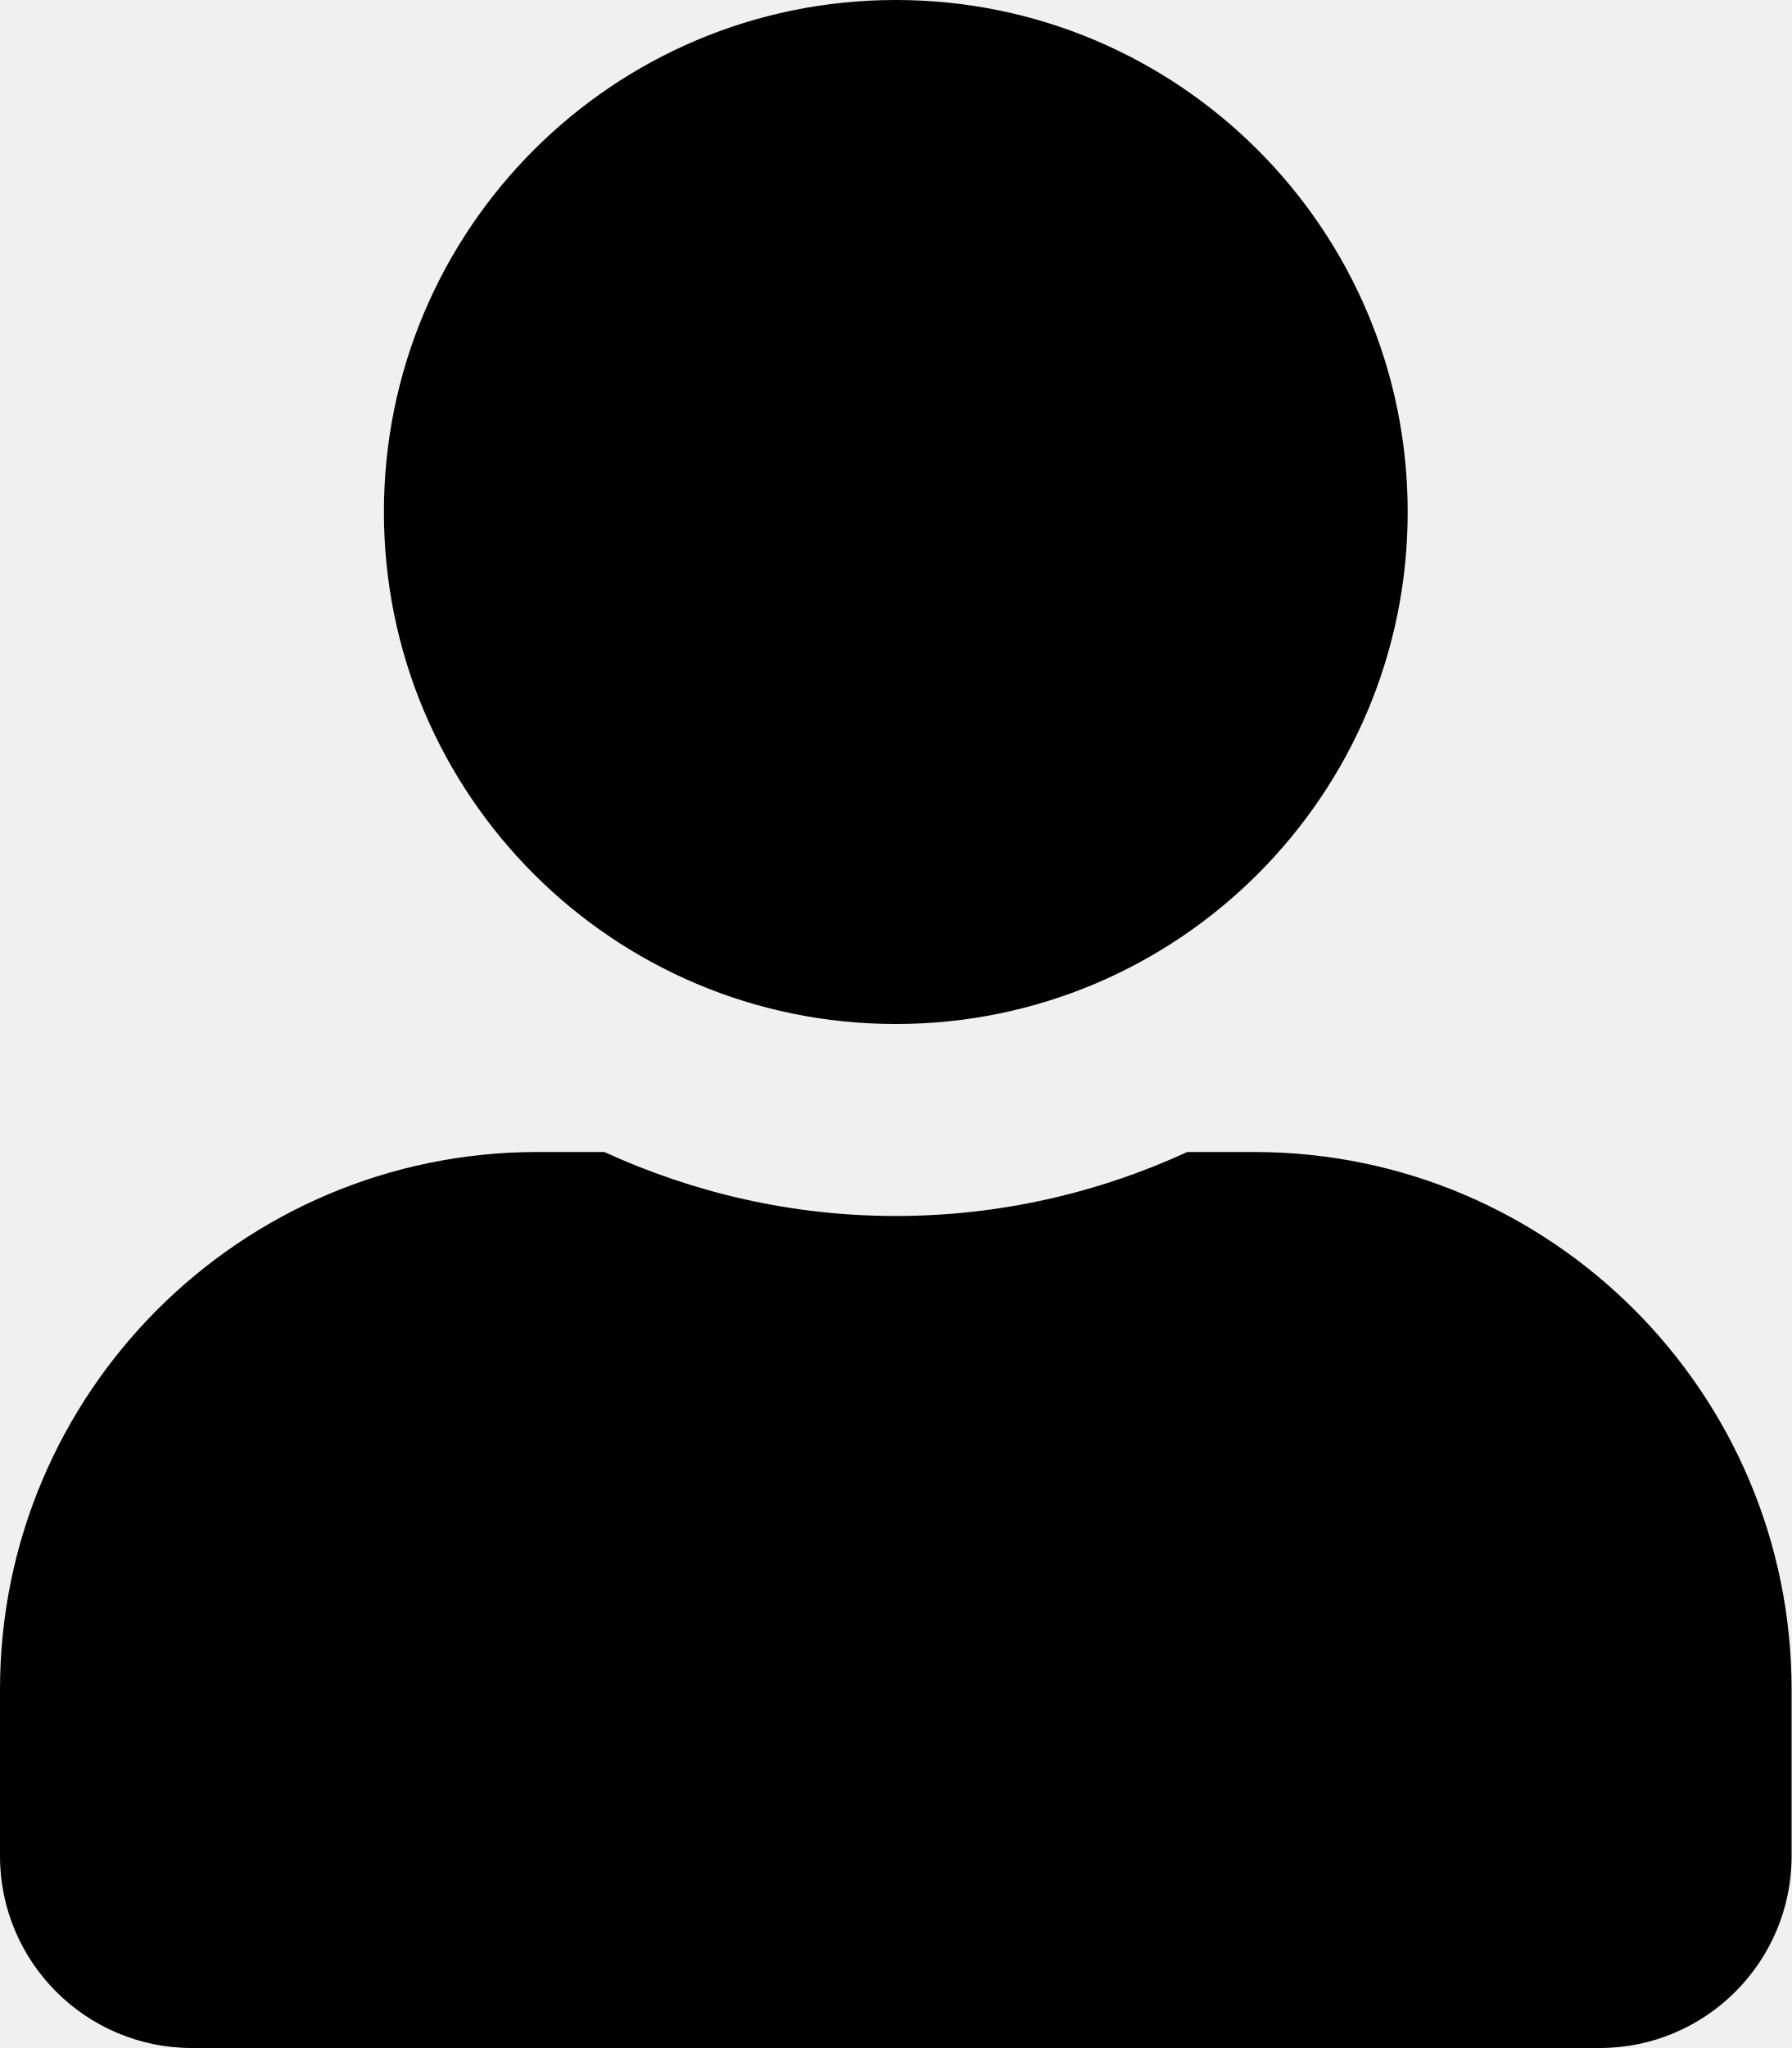
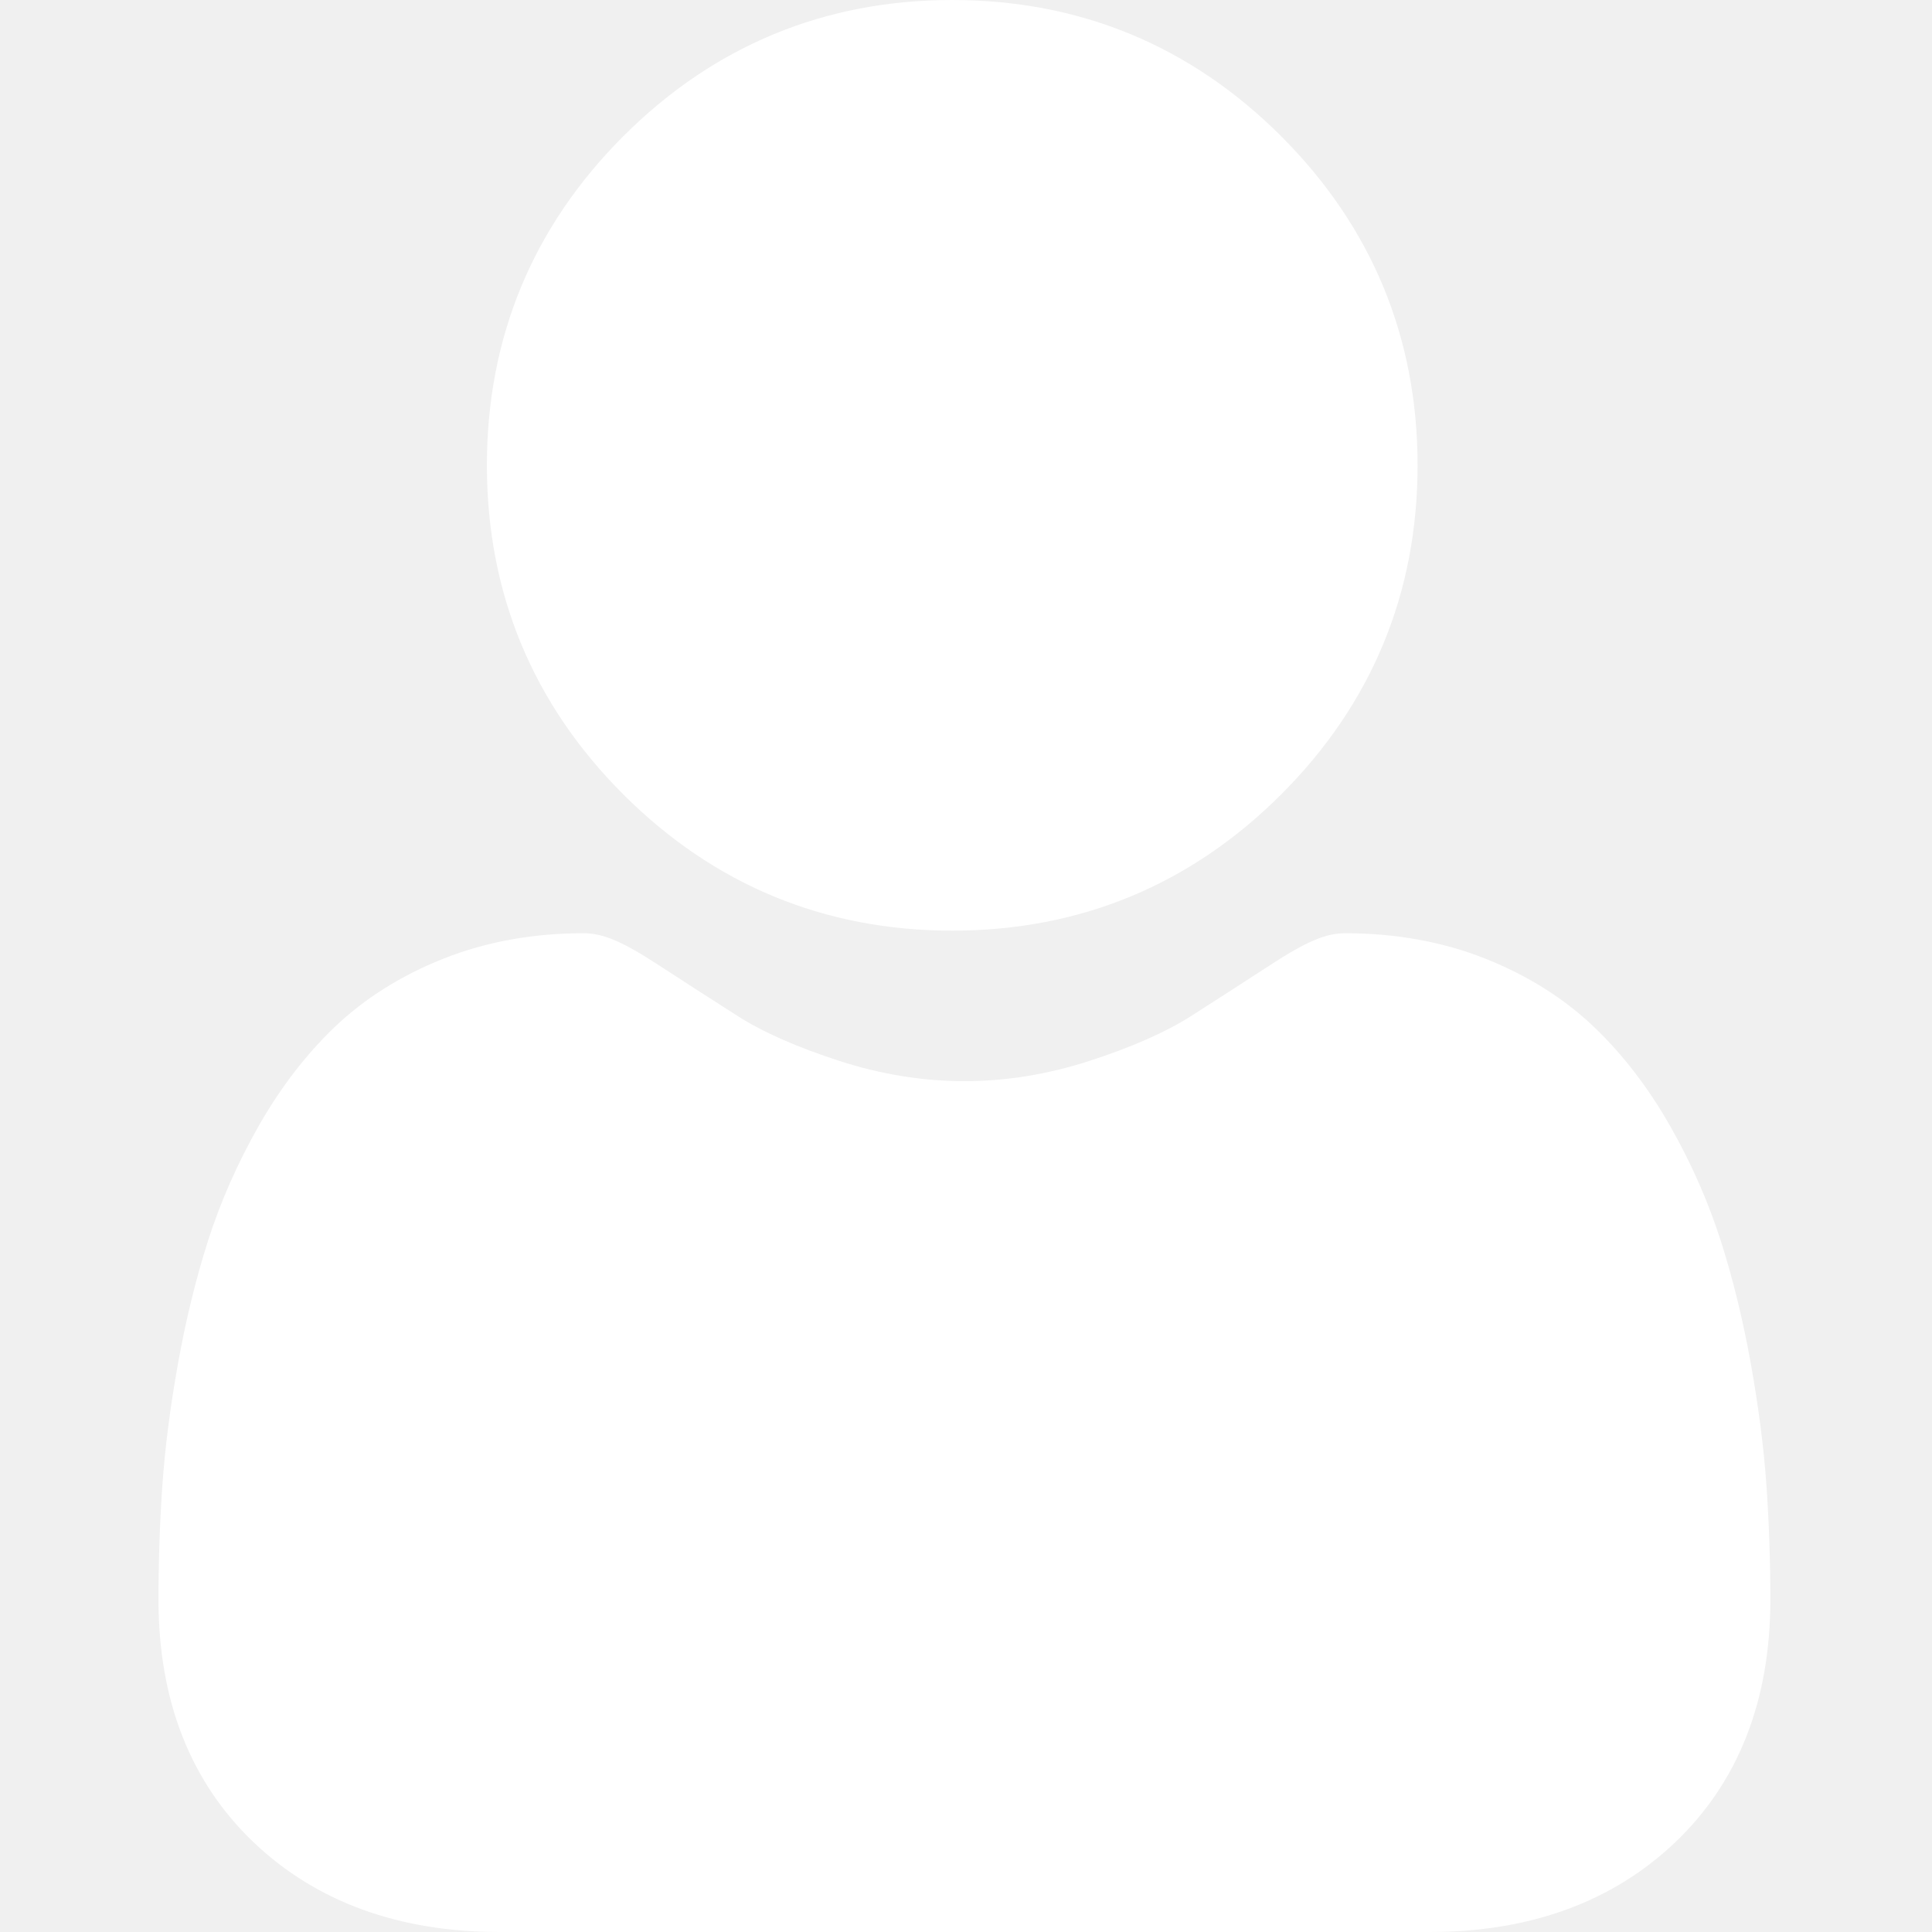
- <svg xmlns="http://www.w3.org/2000/svg" aria-hidden="true" focusable="false" data-prefix="fas" data-icon="user" class="svg-inline--fa fa-user fa-w-14" role="img" viewBox="0 0 448 512">
-   <path fill="currentColor" d="M224 256c70.7 0 128-57.3 128-128S294.7 0 224 0 96 57.3 96 128s57.3 128 128 128zm89.6 32h-16.7c-22.2 10.2-46.9 16-72.9 16s-50.6-5.8-72.9-16h-16.7C60.2 288 0 348.2 0 422.4V464c0 26.5 21.5 48 48 48h352c26.5 0 48-21.5 48-48v-41.6c0-74.2-60.2-134.4-134.4-134.4z" />
+ <svg xmlns="http://www.w3.org/2000/svg" viewBox="-42 0 512 512.002" width="512px" height="512px" class="hovered-paths">
+   <g>
+     <path d="m210.352 246.633c33.883 0 63.223-12.152 87.195-36.129 23.973-23.973 36.125-53.305 36.125-87.191 0-33.875-12.152-63.211-36.129-87.191-23.977-23.969-53.312-36.121-87.191-36.121-33.887 0-63.219 12.152-87.191 36.125s-36.129 53.309-36.129 87.188c0 33.887 12.156 63.223 36.133 87.195 23.977 23.969 53.312 36.125 87.188 36.125zm0 0" data-original="#000000" class="hovered-path active-path" data-old_color="#000000" fill="#FFFFFF" />
+     <path d="m426.129 393.703c-.691-9.977-2.09-20.859-4.148-32.352-2.078-11.578-4.754-22.523-7.957-32.527-3.309-10.34-7.809-20.551-13.371-30.336-5.773-10.156-12.555-19-20.164-26.277-7.957-7.613-17.699-13.734-28.965-18.199-11.227-4.441-23.668-6.691-36.977-6.691-5.227 0-10.281 2.145-20.043 8.5-6.008 3.918-13.035 8.449-20.879 13.461-6.707 4.273-15.793 8.277-27.016 11.902-10.949 3.543-22.066 5.34-33.039 5.34-10.973 0-22.086-1.797-33.047-5.34-11.211-3.621-20.297-7.625-26.996-11.898-7.77-4.965-14.801-9.496-20.898-13.469-9.75-6.355-14.809-8.5-20.035-8.5-13.312 0-25.75 2.254-36.973 6.699-11.258 4.457-21.004 10.578-28.969 18.199-7.605 7.281-14.391 16.121-20.156 26.273-5.559 9.785-10.059 19.992-13.371 30.34-3.199 10.004-5.875 20.945-7.953 32.523-2.059 11.477-3.457 22.363-4.148 32.363-.68 9.797-1.023 19.965-1.023 30.234 0 26.727 8.496 48.363 25.25 64.32 16.547 15.746 38.441 23.734 65.066 23.734h246.531c26.625 0 48.512-7.984 65.062-23.734 16.758-15.945 25.254-37.586 25.254-64.324-.004-10.316-.352-20.492-1.035-30.242zm0 0" data-original="#000000" class="hovered-path active-path" data-old_color="#000000" fill="#FFFFFF" />
+   </g>
</svg>
